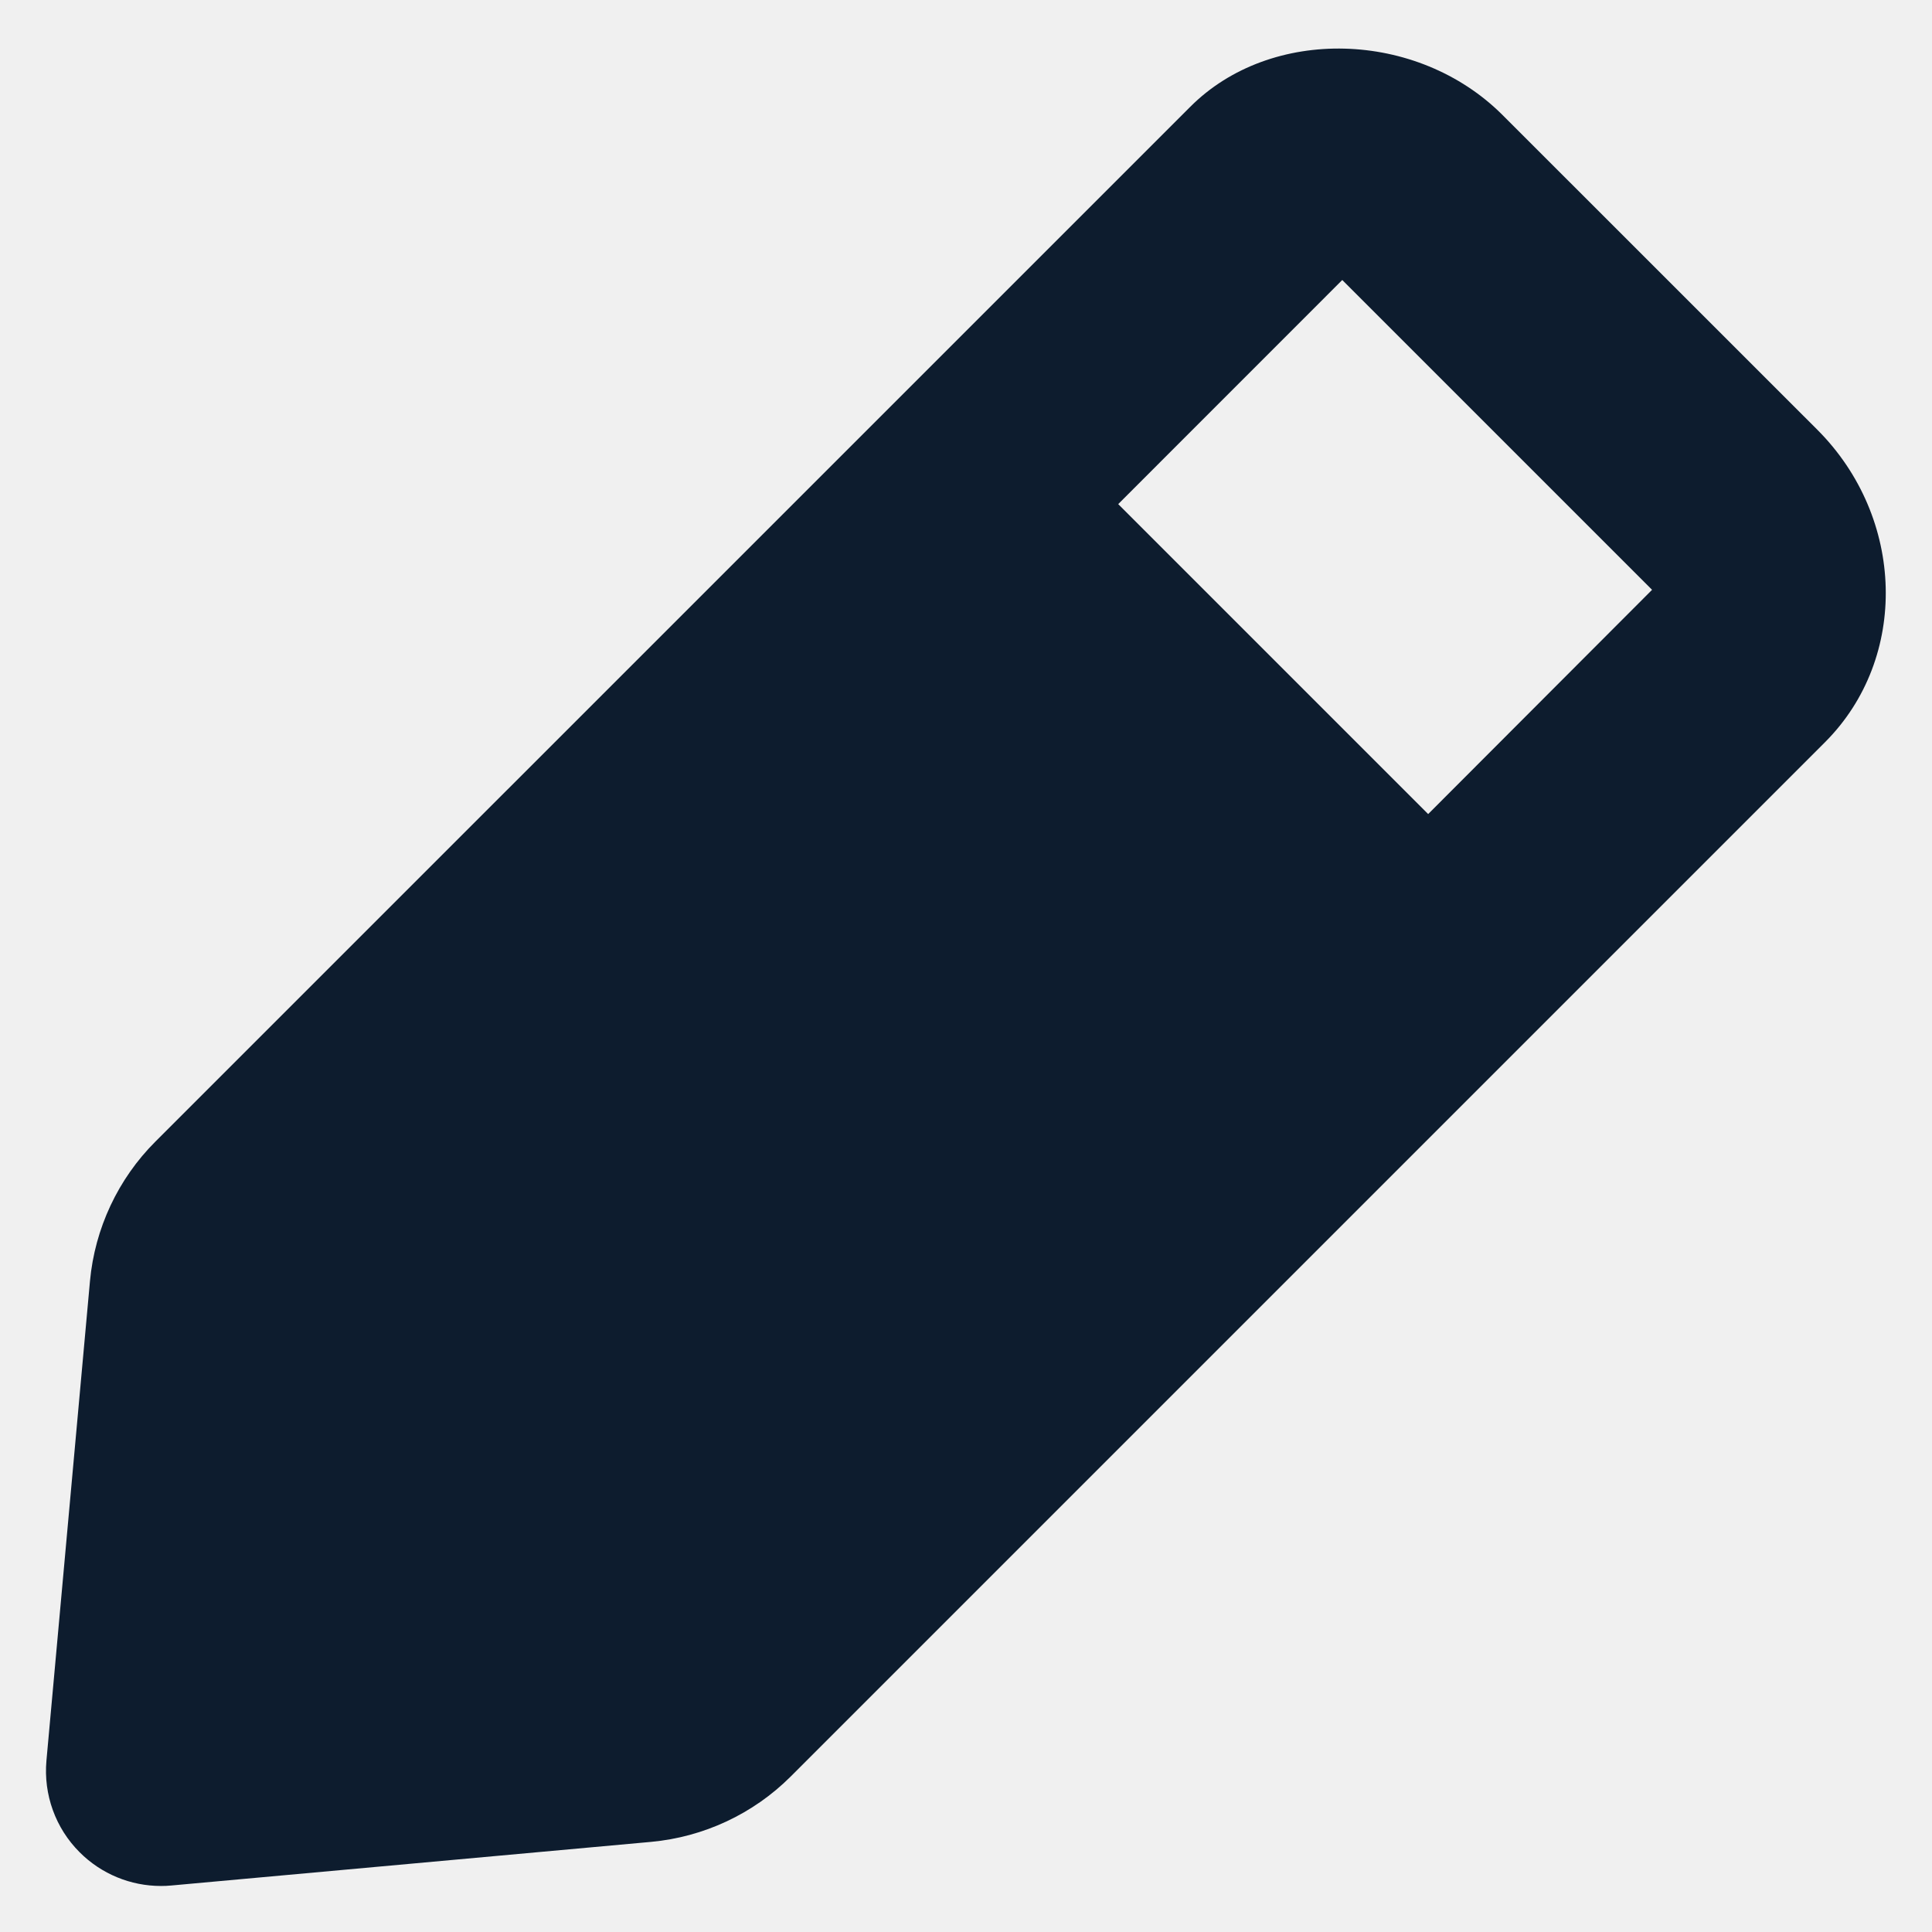
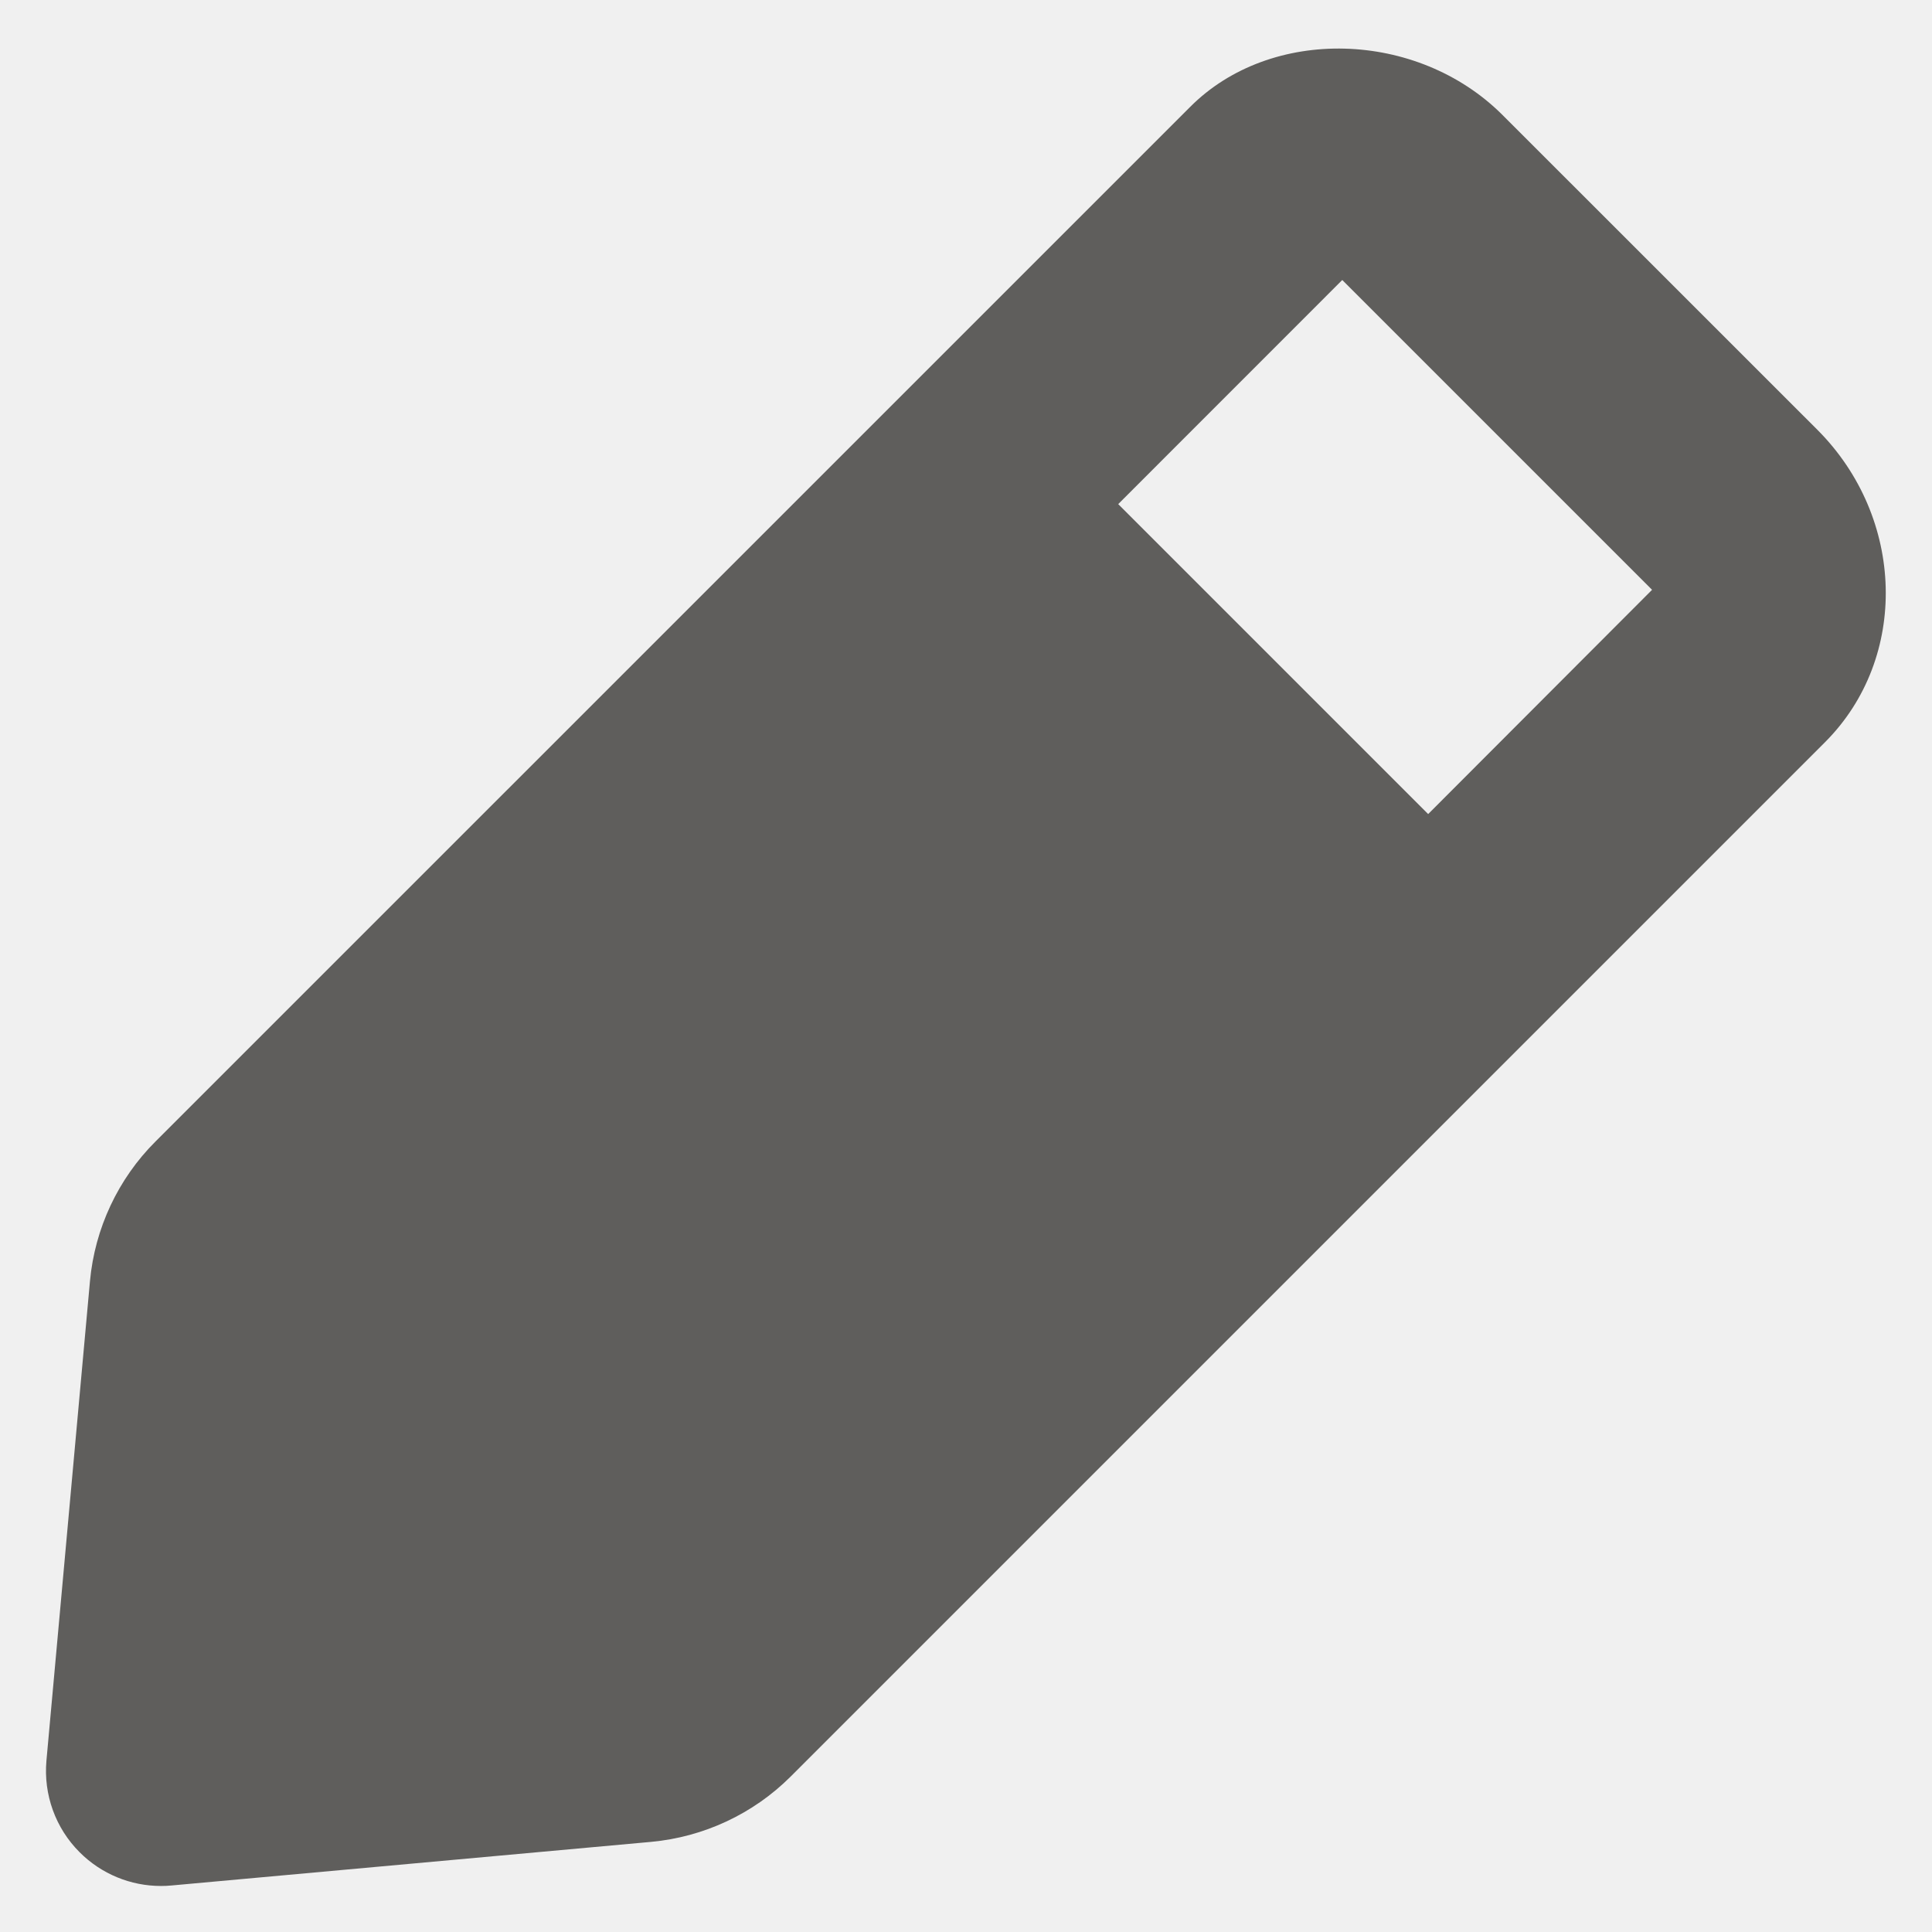
<svg xmlns="http://www.w3.org/2000/svg" xmlns:xlink="http://www.w3.org/1999/xlink" width="28px" height="28px" viewBox="0 0 28 28" version="1.1">
  <defs>
    <path d="M26.698,17.798 L22.206,13.306 L25.453,10.058 L29.943,14.548 L26.698,17.798 Z M32.339,12.229 L32.338,12.228 L27.774,7.665 C26.539,6.433 24.418,6.375 23.248,7.55 L8.254,22.543 C7.711,23.084 7.374,23.805 7.304,24.566 L6.673,31.516 C6.629,32.008 6.804,32.495 7.154,32.844 C7.469,33.16 7.894,33.333 8.333,33.333 C8.384,33.333 8.434,33.331 8.484,33.326 L15.434,32.694 C16.198,32.624 16.916,32.289 17.458,31.748 L32.453,16.753 C33.666,15.536 33.614,13.506 32.339,12.229 L32.339,12.229 Z" id="path-1" />
  </defs>
  <g id="Page-1" stroke="none" stroke-width="1" fill="none" fill-rule="evenodd">
    <g id="edit-fill" transform="translate(-6, -6)">
      <mask id="mask-2" fill="white">
        <use xlink:href="#path-1" />
      </mask>
-       <use id="🎨-Icon-Сolor" fill="#0D1C2E" fill-rule="nonzero" xlink:href="#path-1" />
+       <use id="🎨-Icon-Сolor" fill="#5f5e5c" fill-rule="nonzero" xlink:href="#path-1" />
    </g>
  </g>
</svg>
